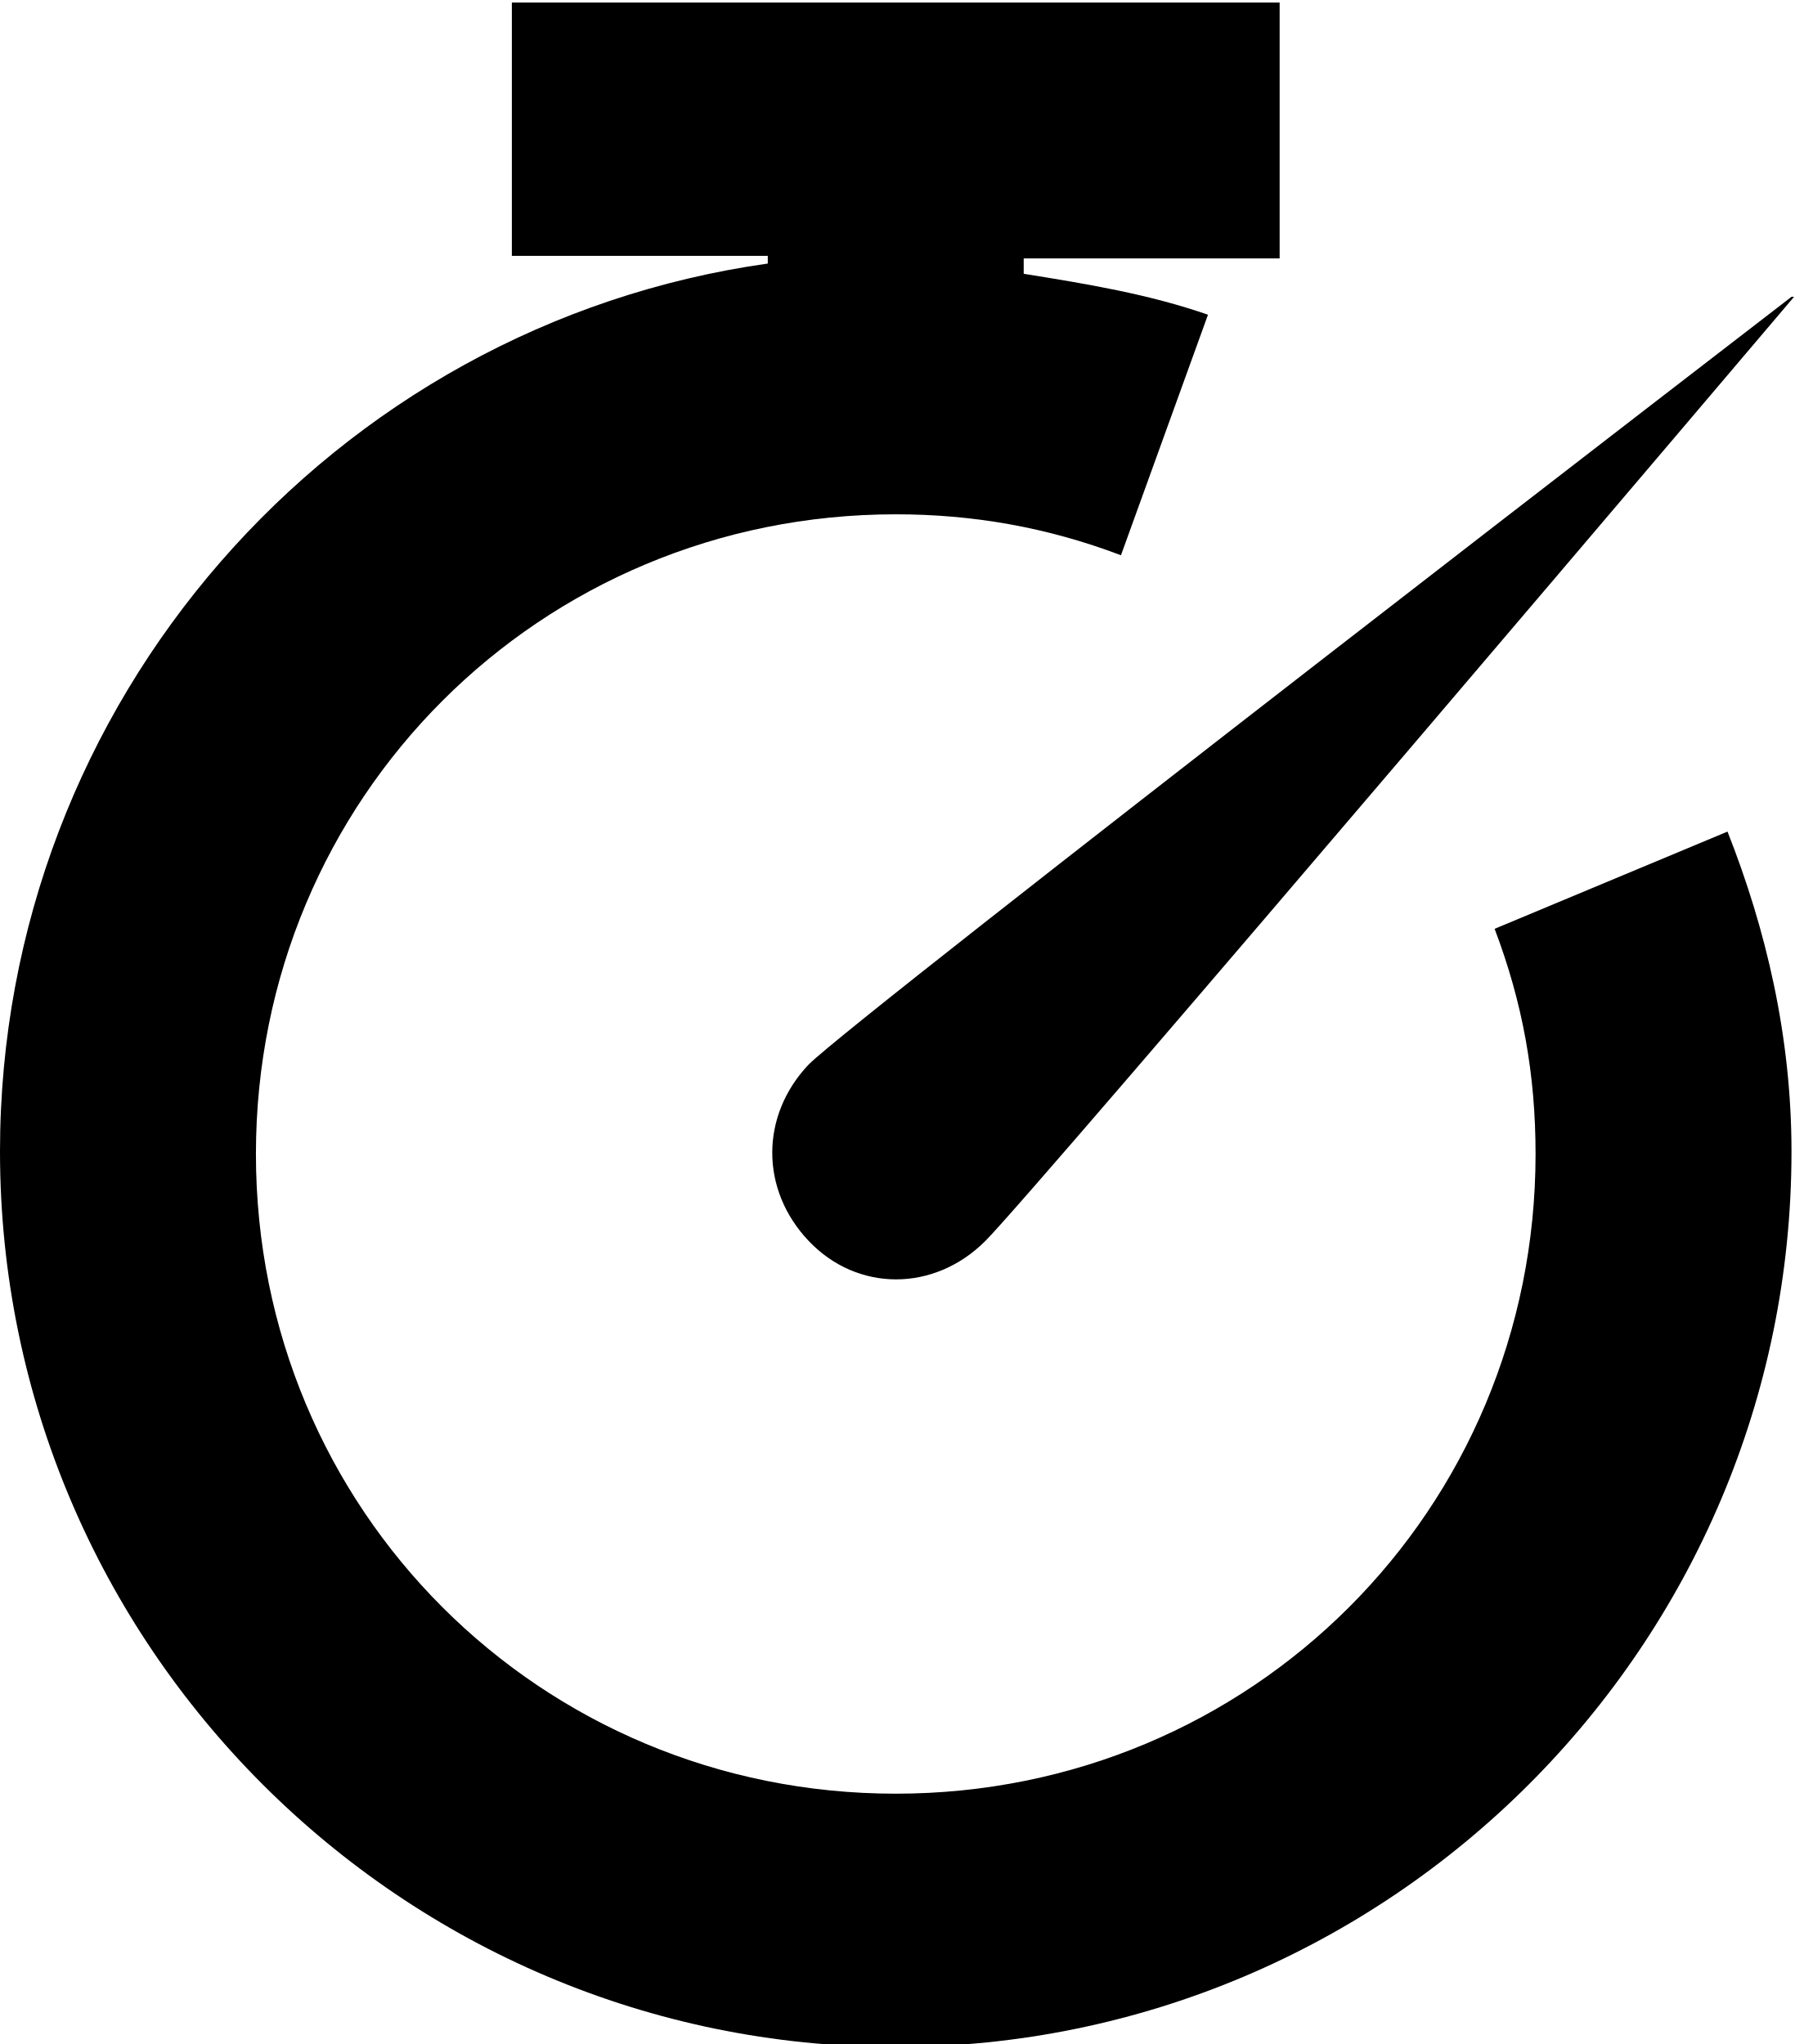
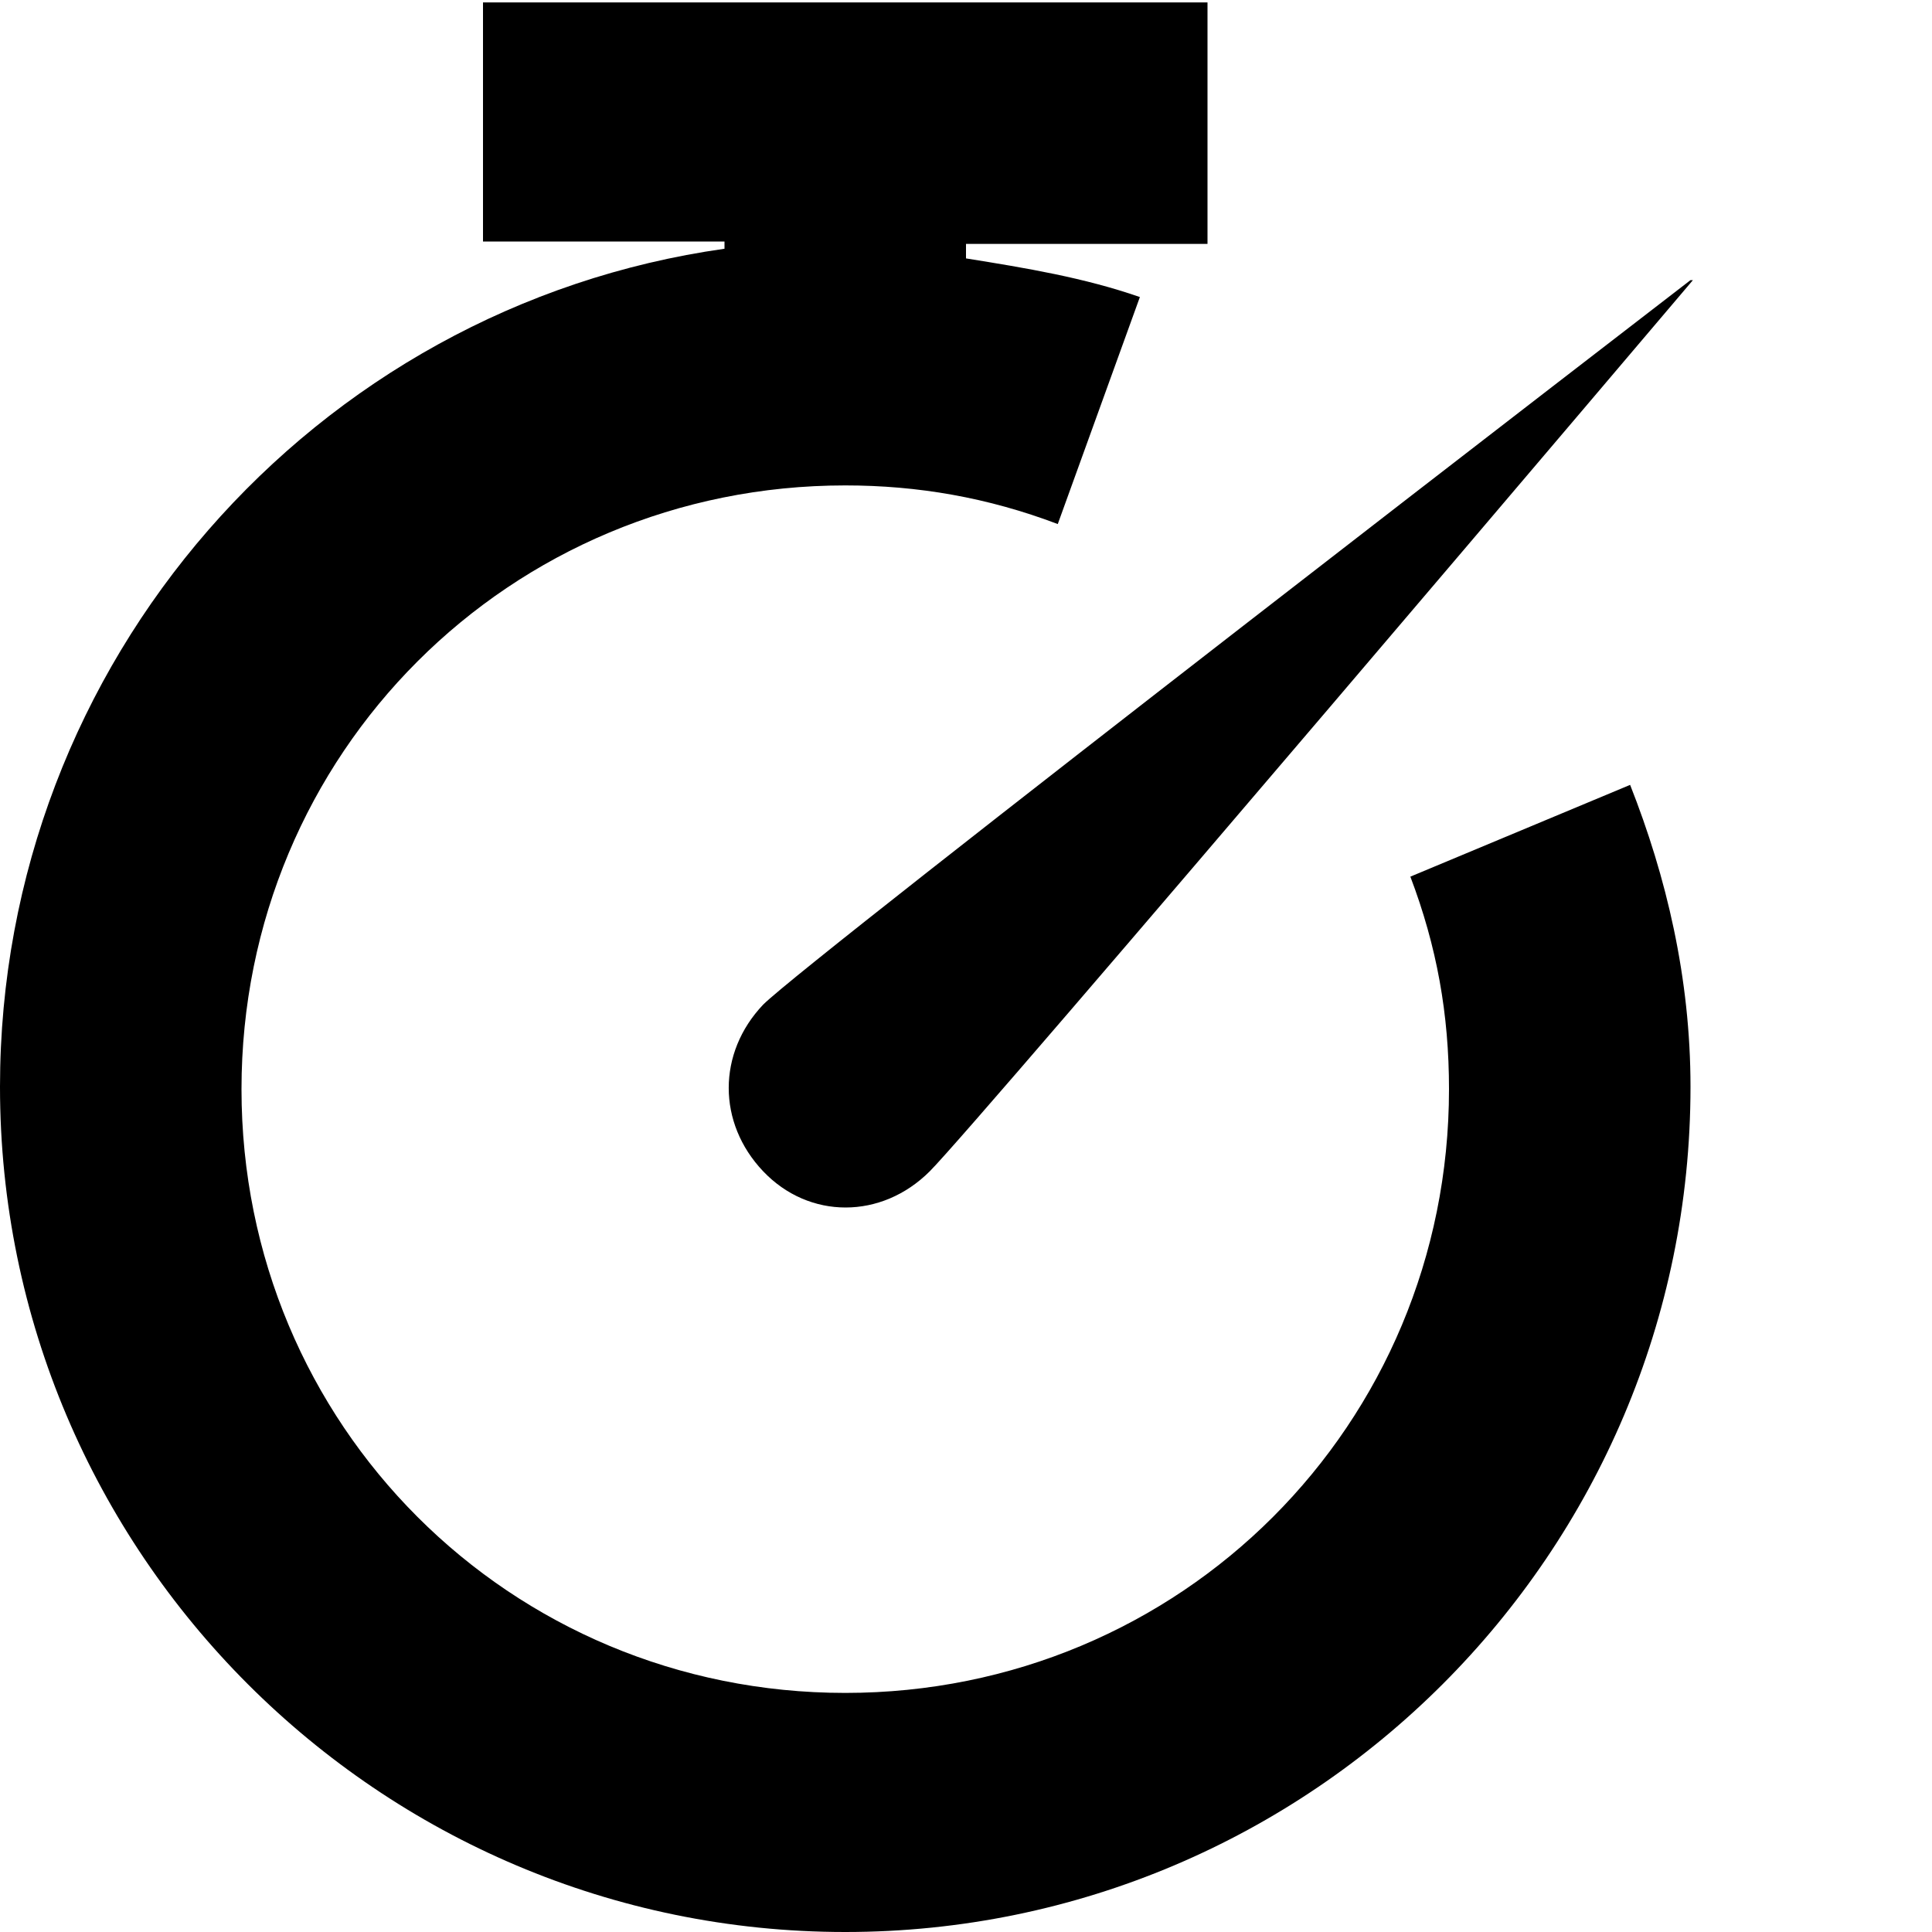
- <svg xmlns="http://www.w3.org/2000/svg" aria-hidden="true" fill="currentColor" viewbox="0 0 8 8">
+ <svg xmlns="http://www.w3.org/2000/svg" aria-hidden="true" fill="currentColor" viewBox="0 0 8 8">
  <path d="M2 0v1h1v.03c-1.7.24-3 1.71-3 3.47 0 1.93 1.57 3.5 3.5 3.5s3.5-1.57 3.5-3.5c0-.45-.1-.87-.25-1.25l-.91.38c.11.29.16.57.16.88 0 1.39-1.11 2.5-2.5 2.5s-2.5-1.11-2.5-2.5 1.11-2.5 2.5-2.5c.3 0 .59.05.88.16l.34-.94c-.23-.08-.47-.12-.72-.16v-.06h1v-1h-3zm5 1.16s-3.65 2.81-3.84 3c-.19.2-.19.49 0 .69.19.2.49.2.69 0 .2-.2 3.16-3.69 3.16-3.69z">
 </path>
</svg>
